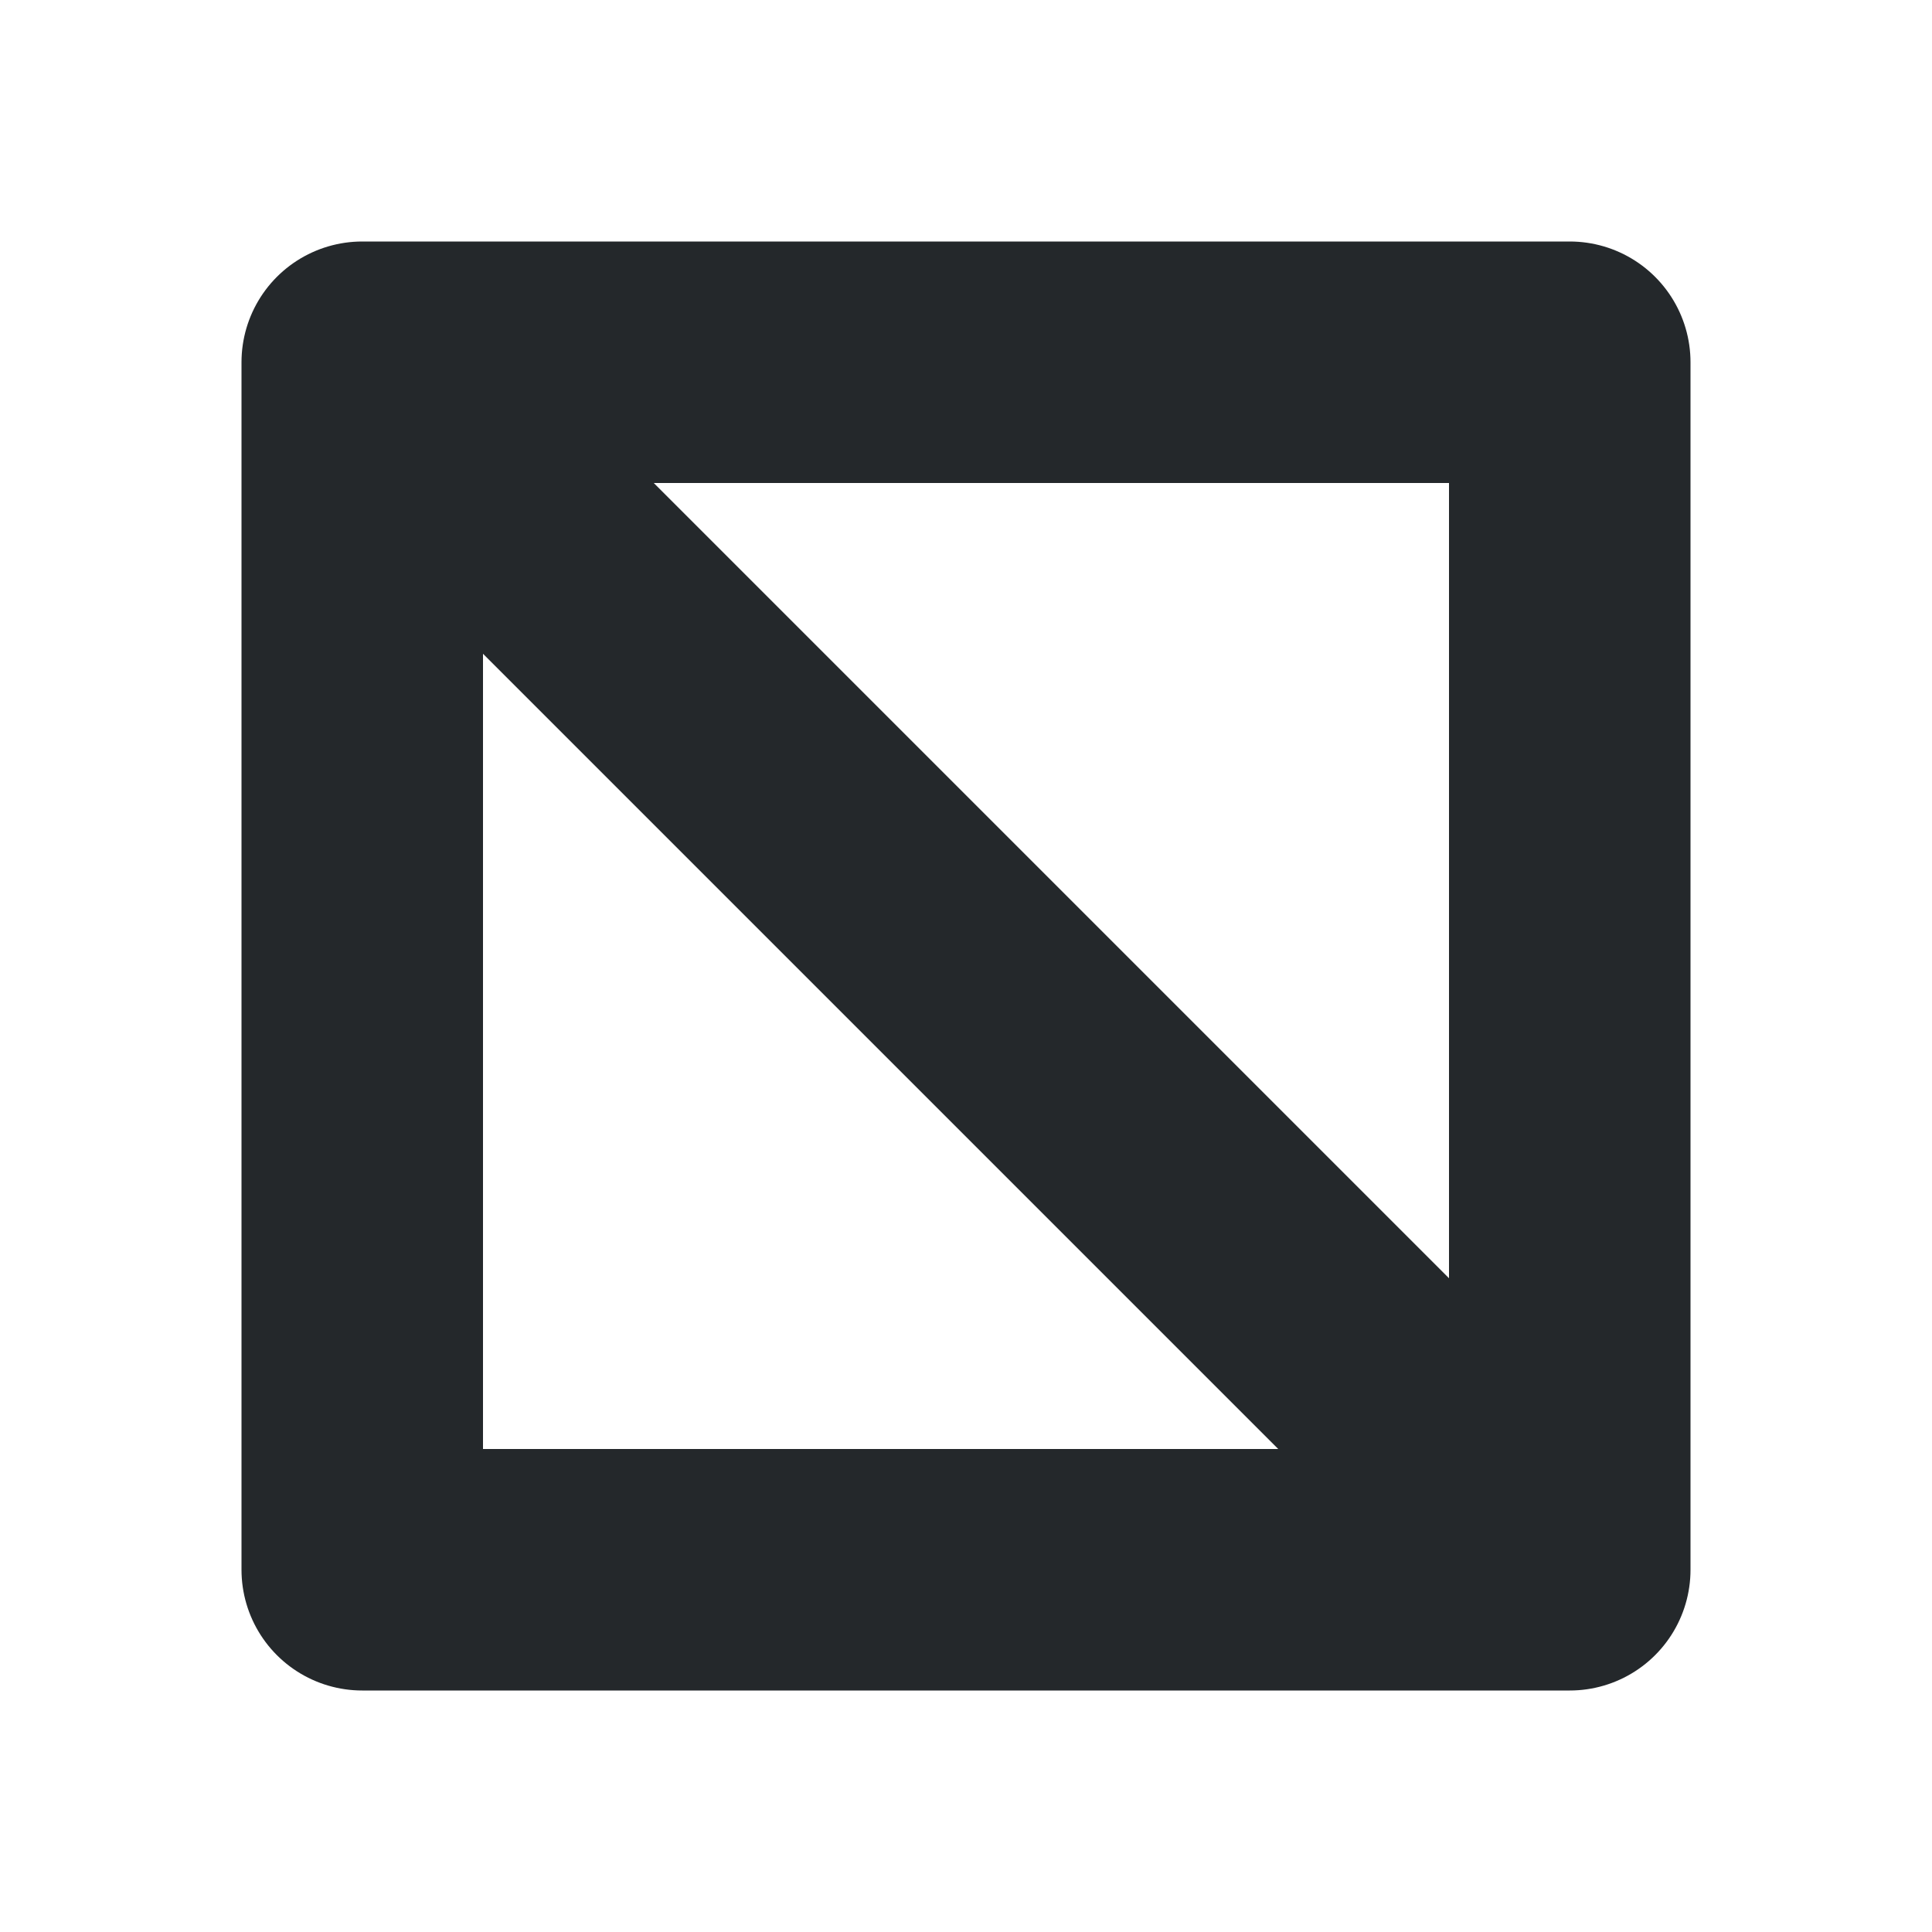
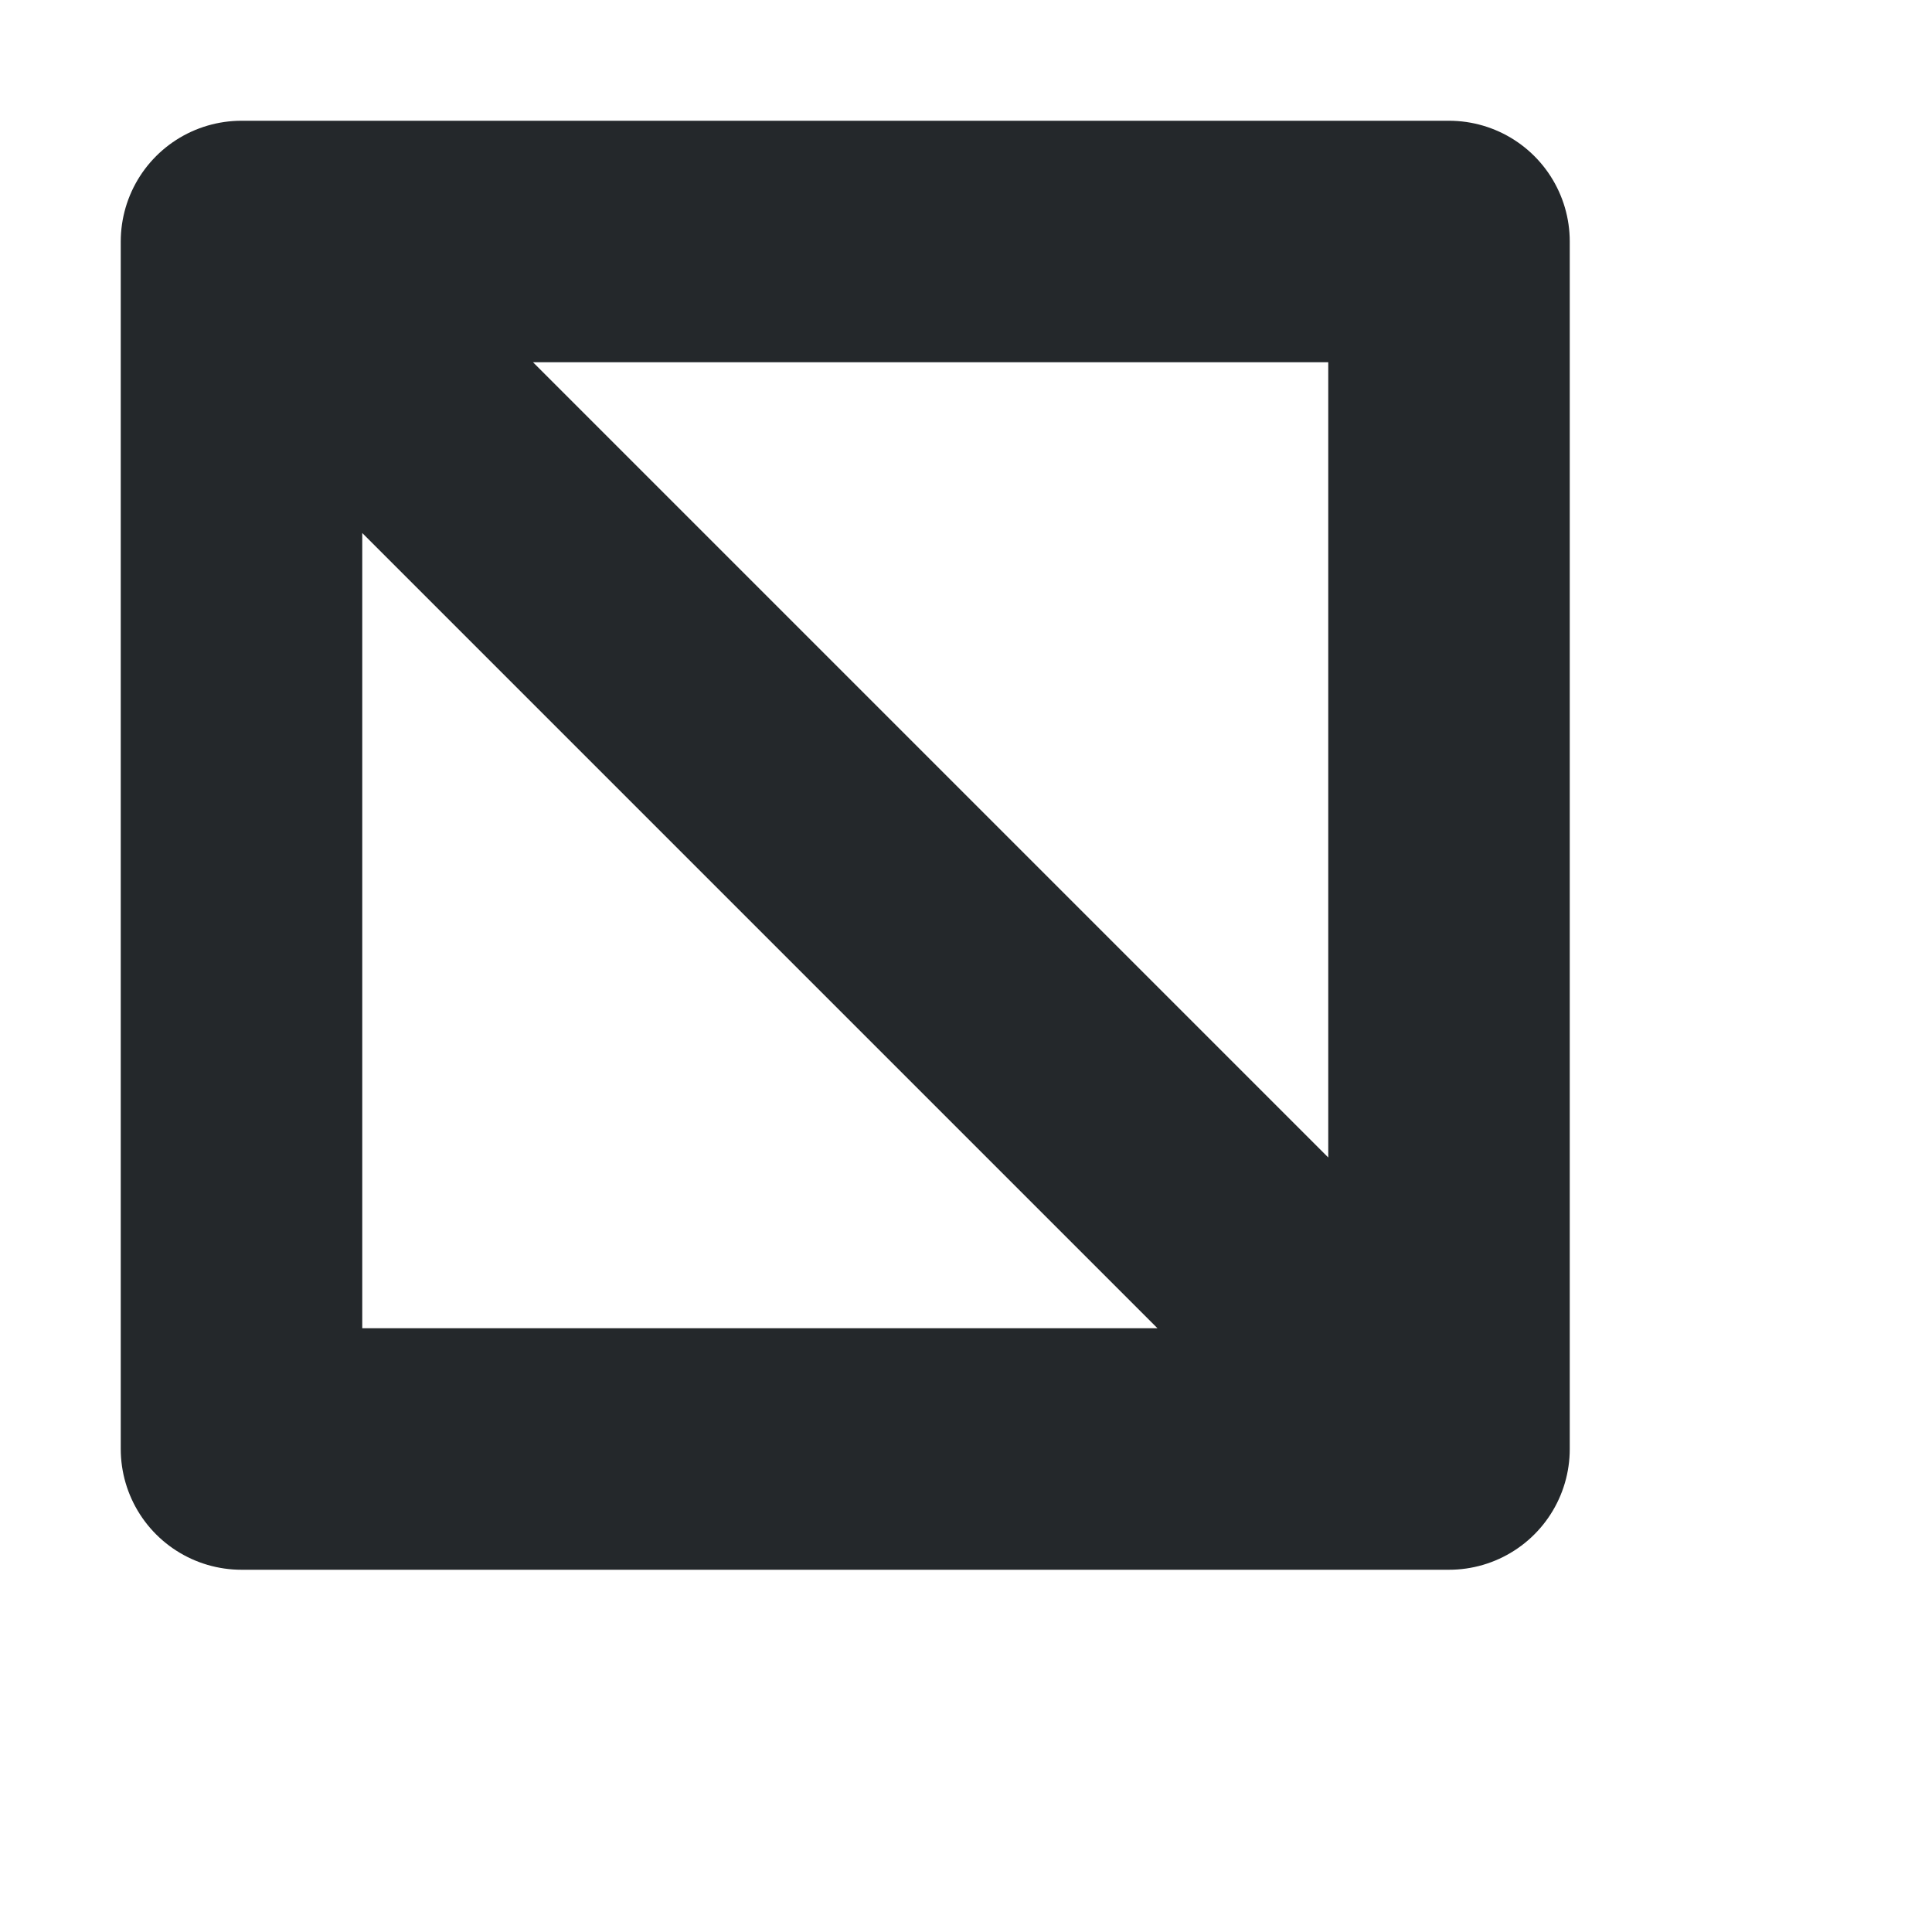
<svg xmlns="http://www.w3.org/2000/svg" width="16" height="16" viewBox="0 0 16 16" fill="none">
-   <path d="M3 3H13V13M3 3V13H13M3 3L13 13" stroke="#24282B" stroke-width="2" stroke-linecap="round" stroke-linejoin="round" />
+   <path d="M2 2H12V12M2 2V12H12M2 2L12 12" stroke="#24282B" stroke-width="2" stroke-linecap="round" stroke-linejoin="round" />
</svg>
